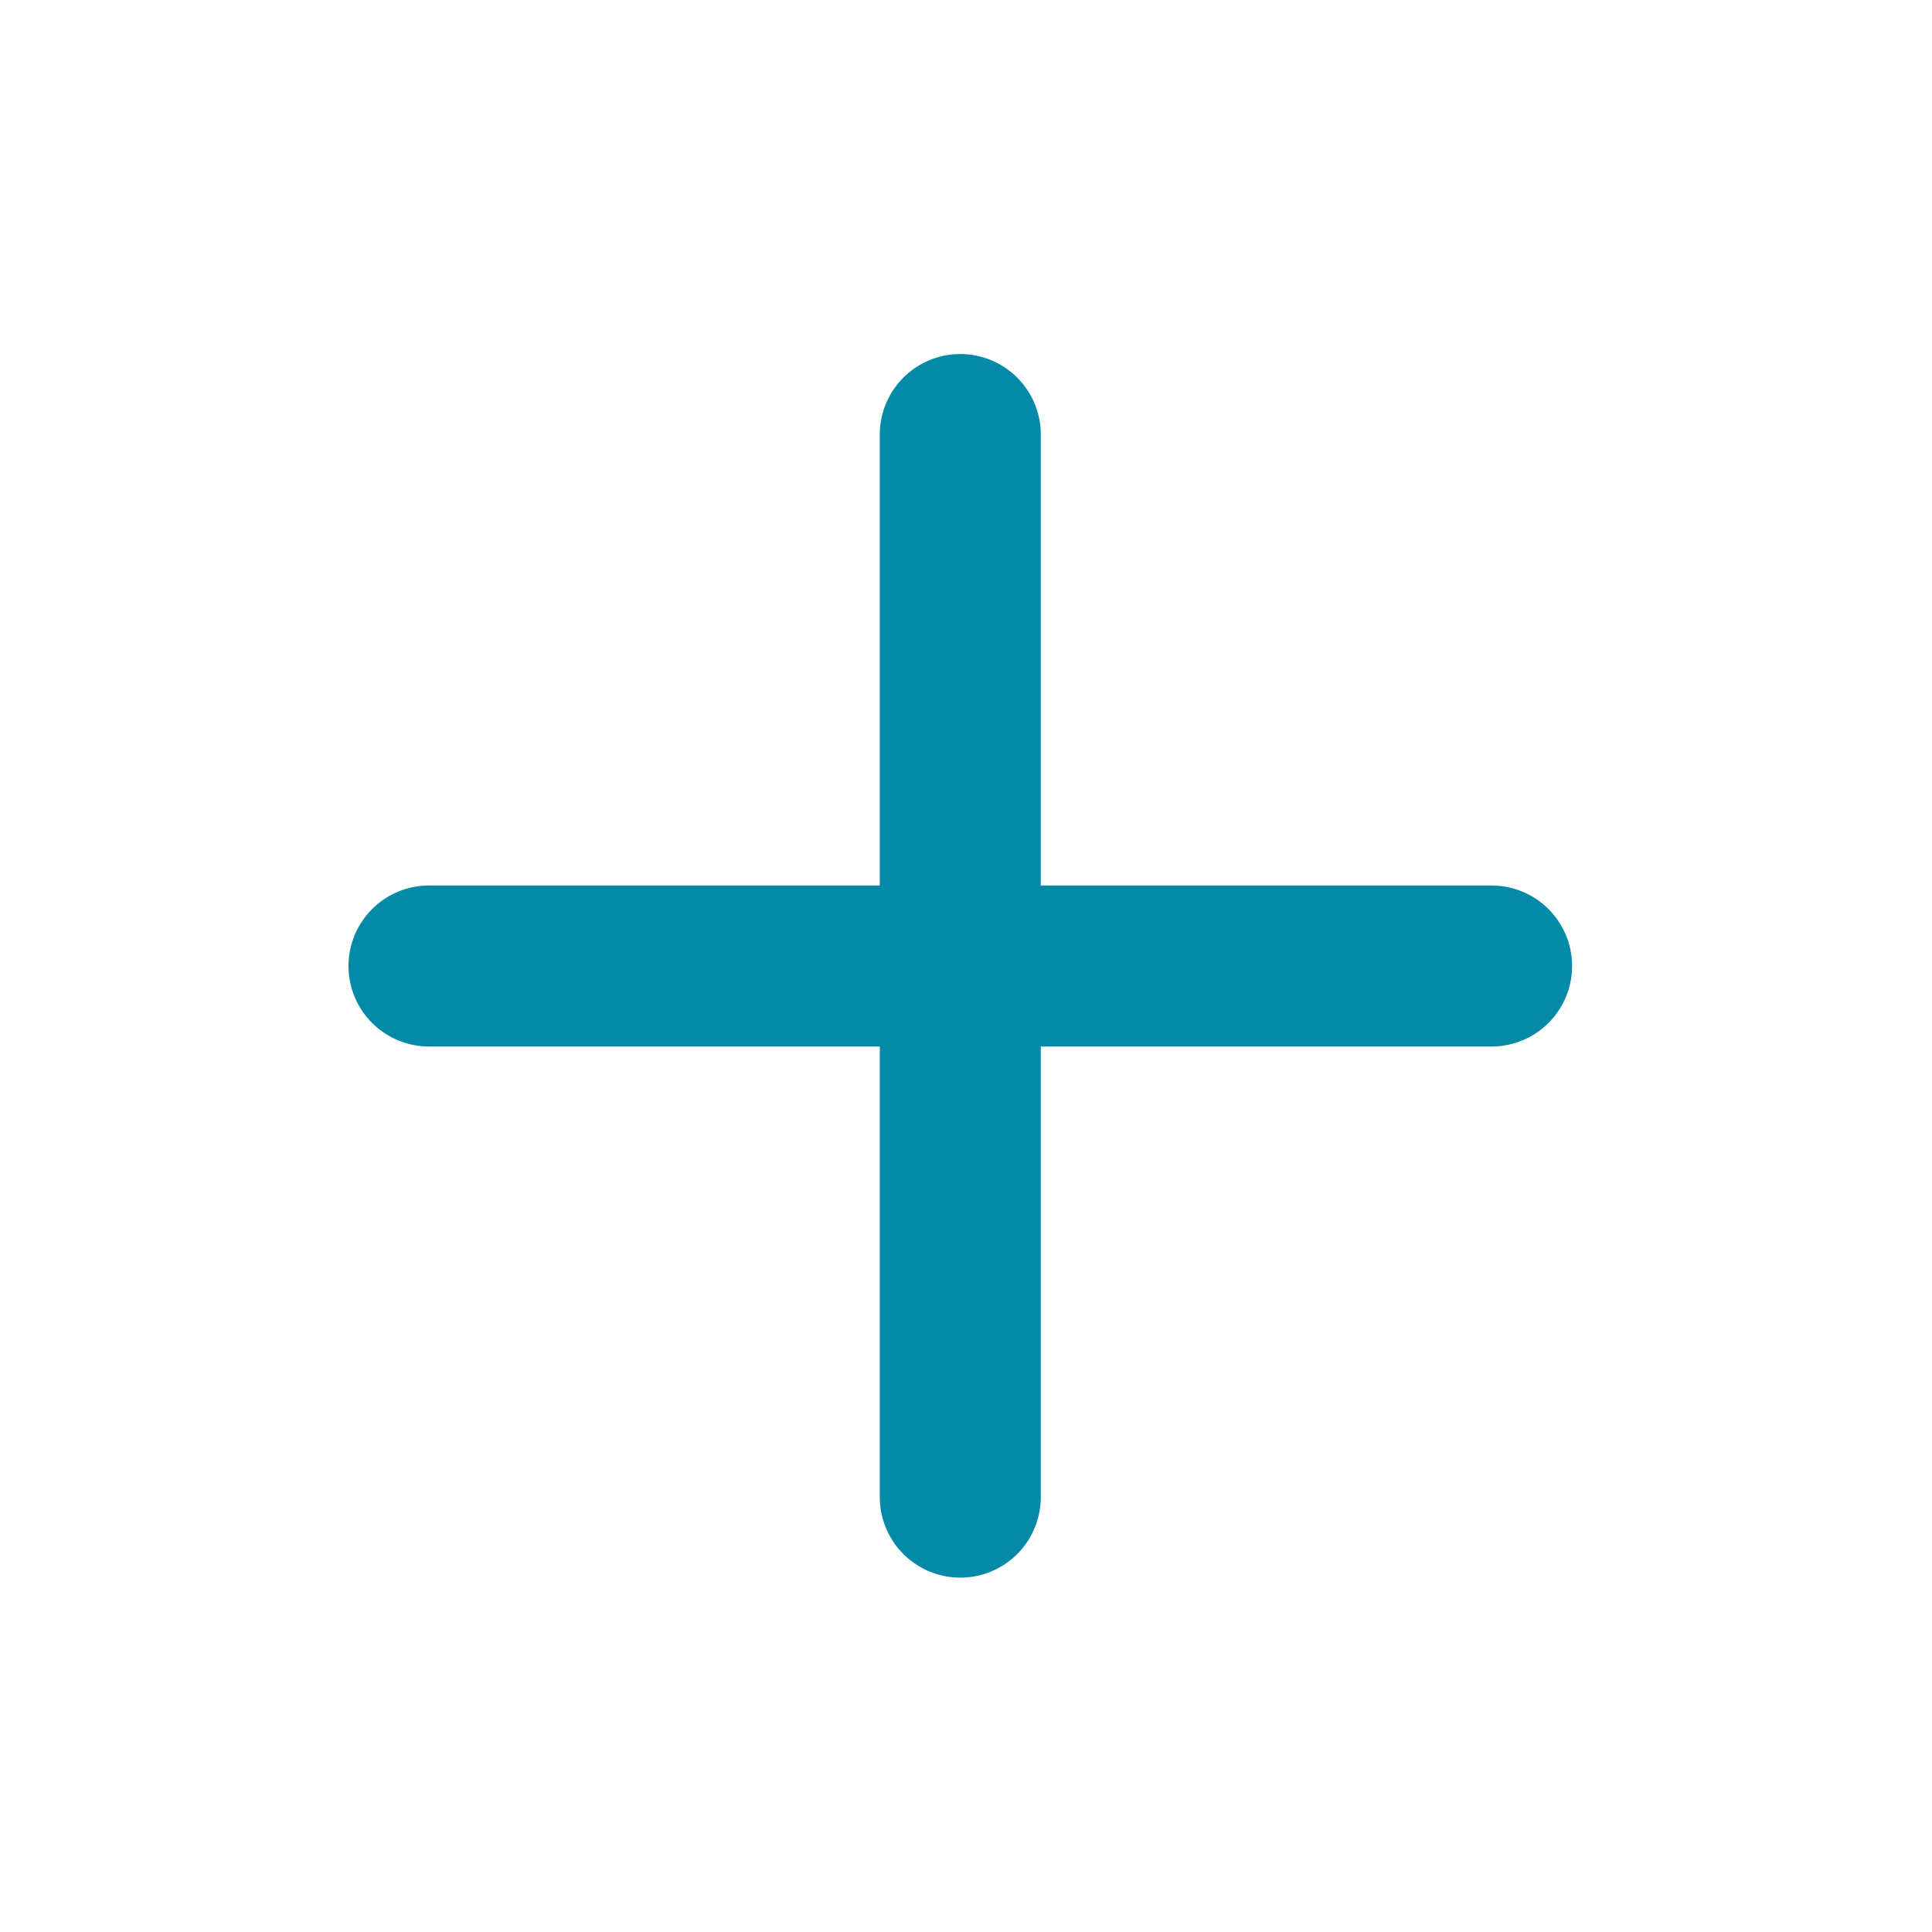
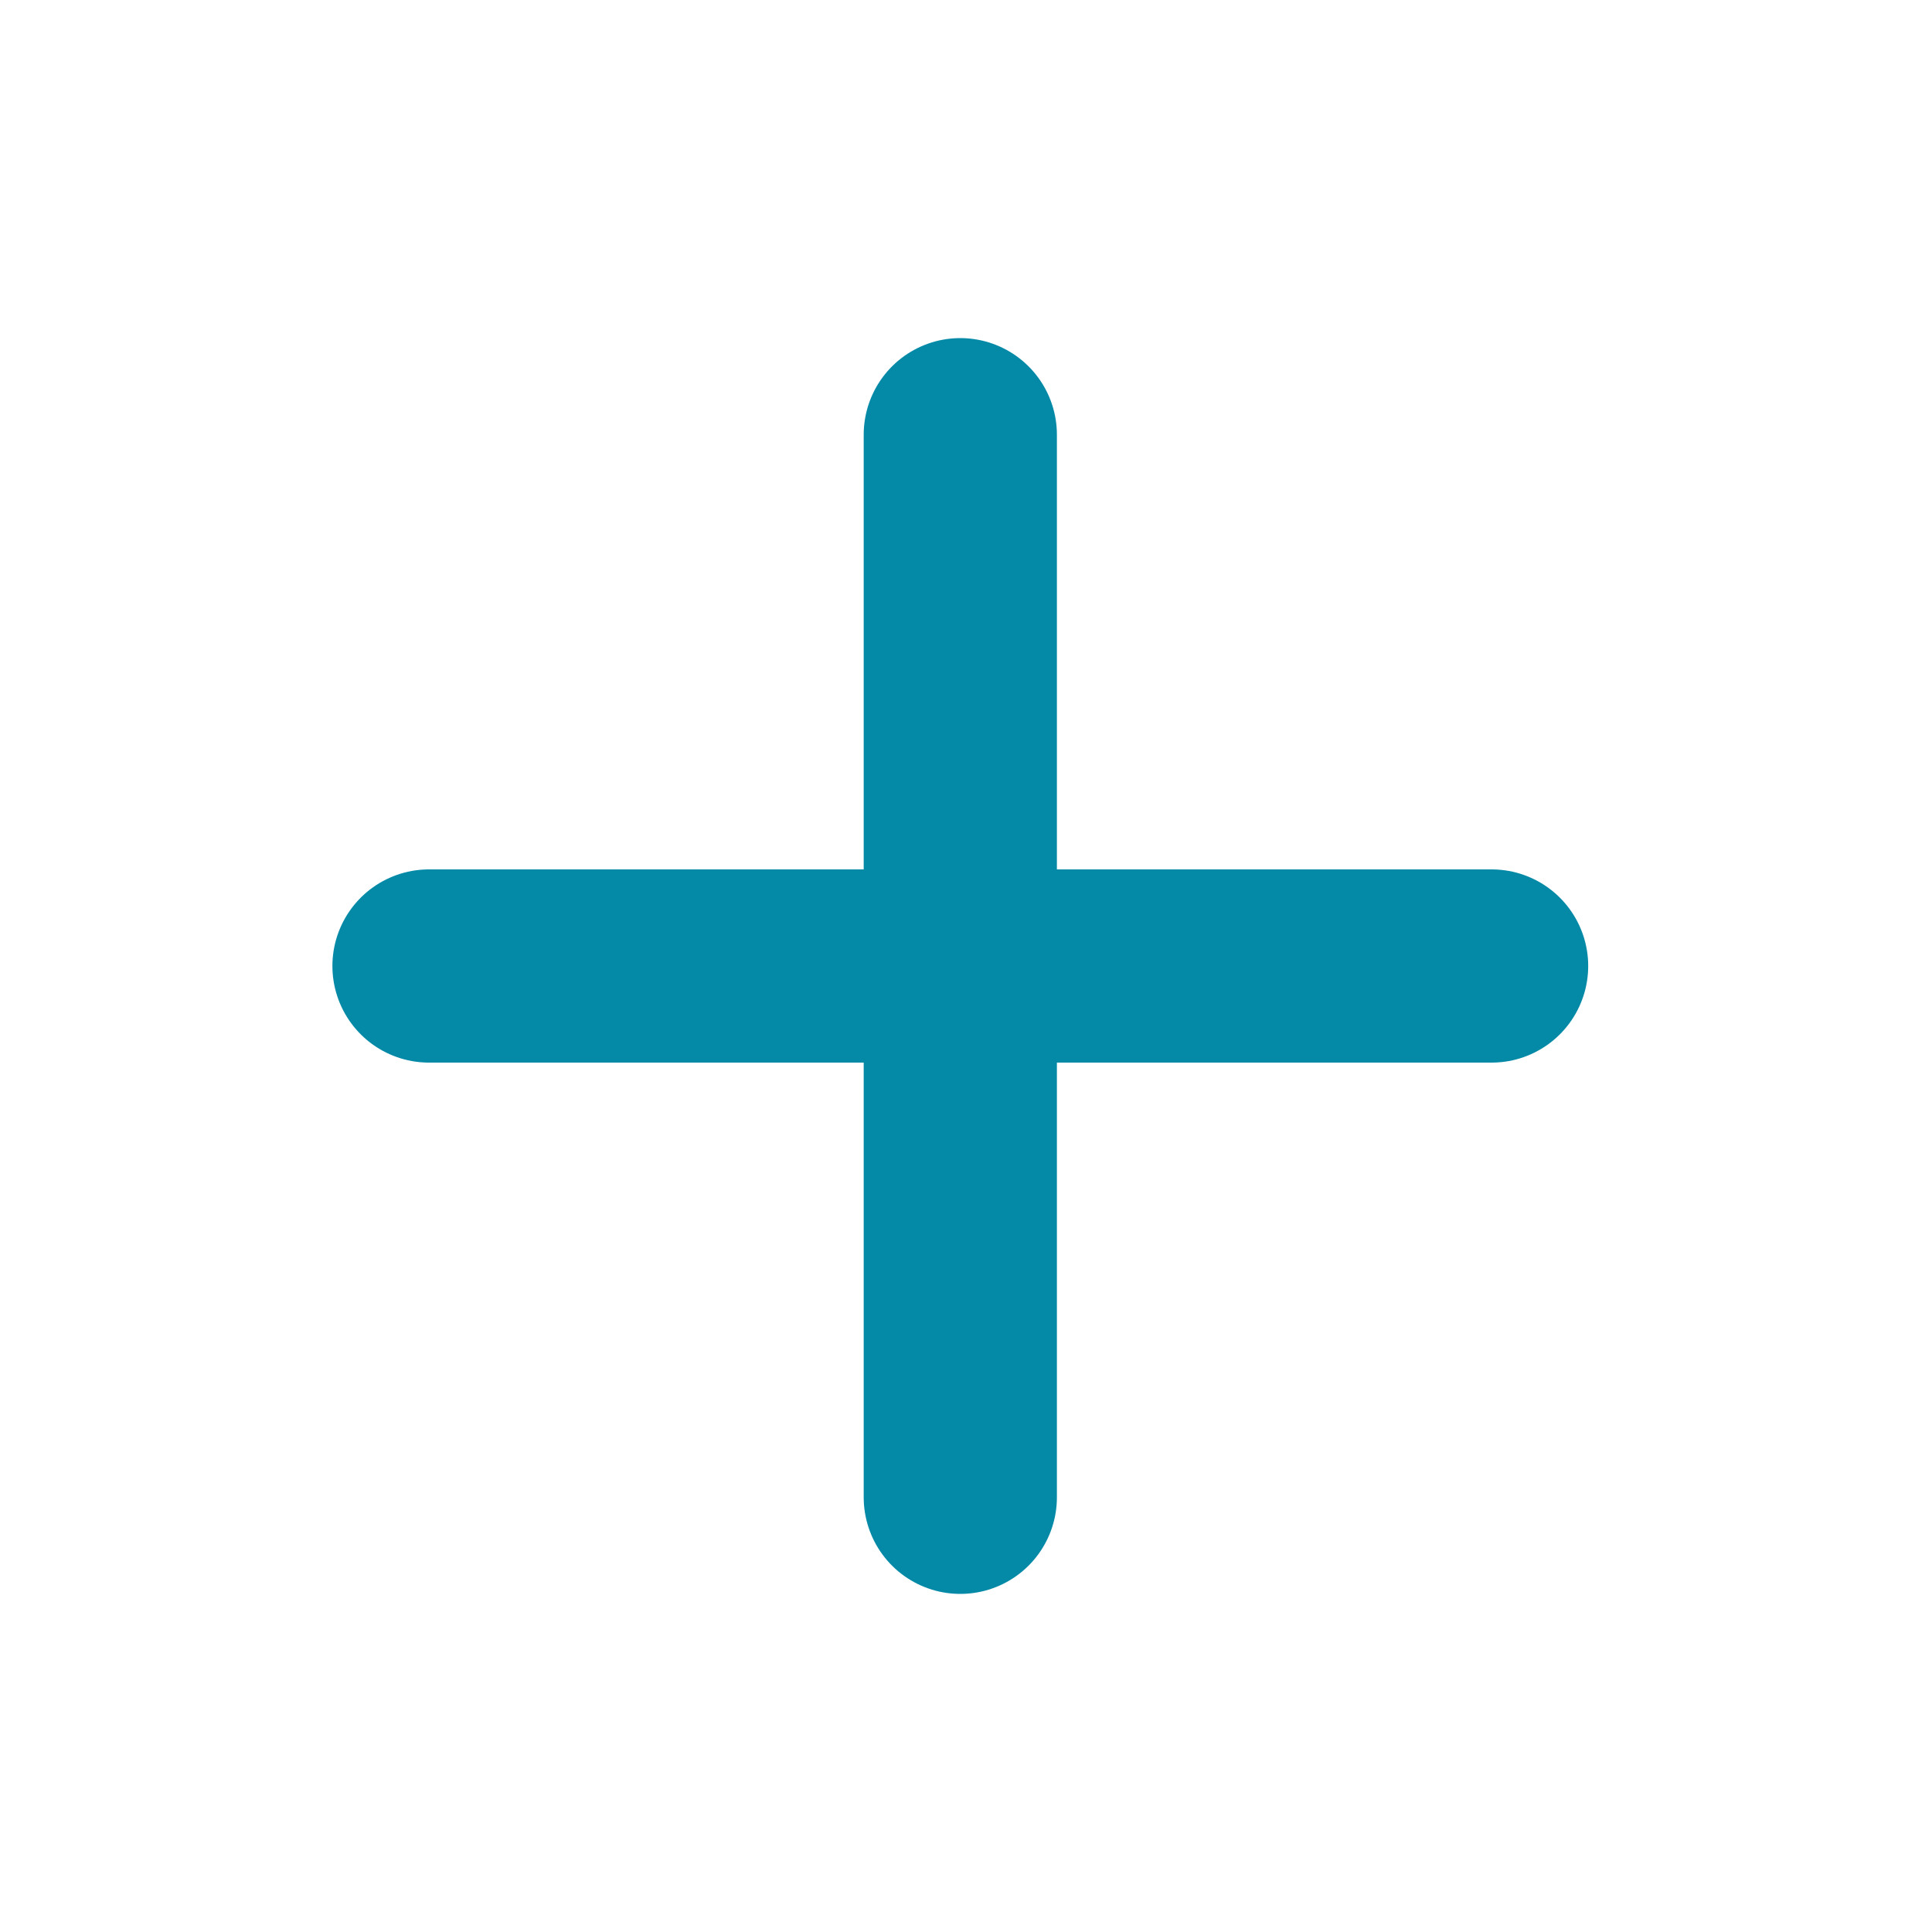
- <svg xmlns="http://www.w3.org/2000/svg" width="24" height="24" viewBox="0 0 24 24" fill="none">
-   <path d="M5.329 12H11.329H12.529H18.529" stroke="#048AA7" stroke-width="2" stroke-linecap="round" stroke-linejoin="round" />
-   <path d="M11.929 5.398V11.398V12.598V18.598" stroke="#048AA7" stroke-width="2" stroke-linecap="round" stroke-linejoin="round" />
+ <svg xmlns="http://www.w3.org/2000/svg" width="20" height="20" viewBox="0 0 20 20" fill="none">
+   <path d="M4.441 10H9.441H10.441H15.441" stroke="#048AA7" stroke-width="2" stroke-linecap="round" stroke-linejoin="round" />
+   <path d="M9.941 4.5V9.5V10.5V15.5" stroke="#048AA7" stroke-width="2" stroke-linecap="round" stroke-linejoin="round" />
</svg>
